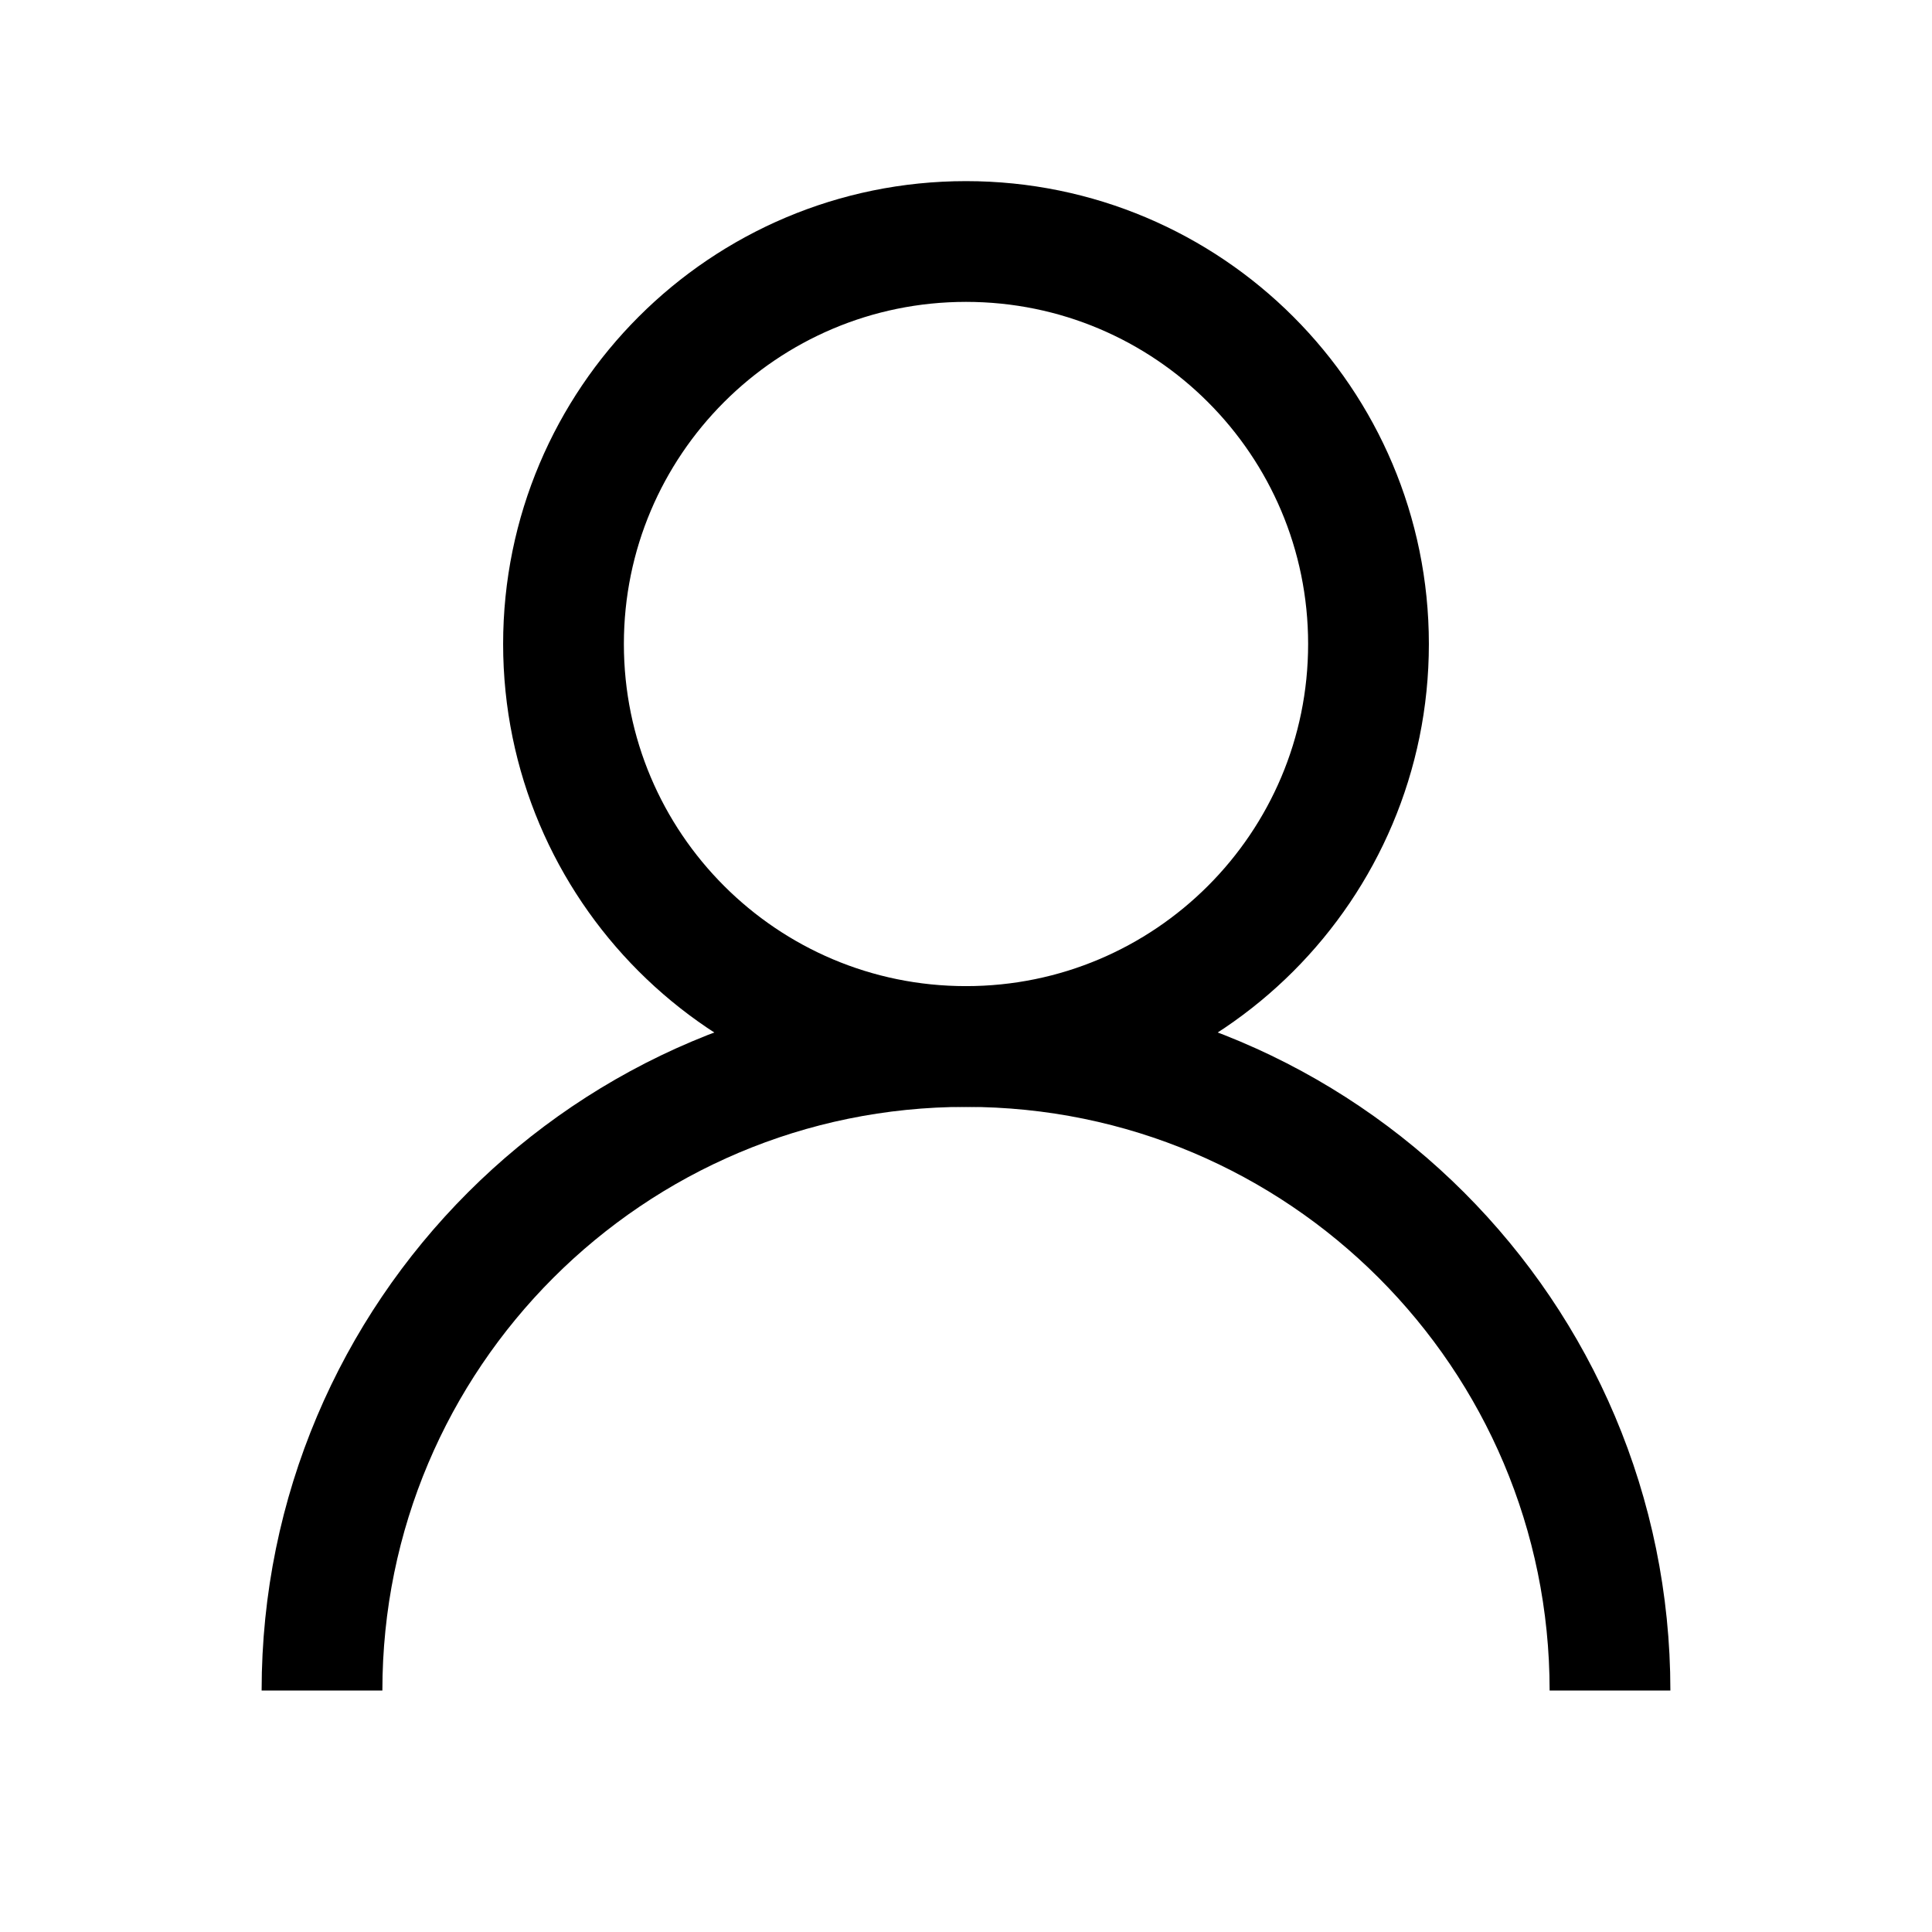
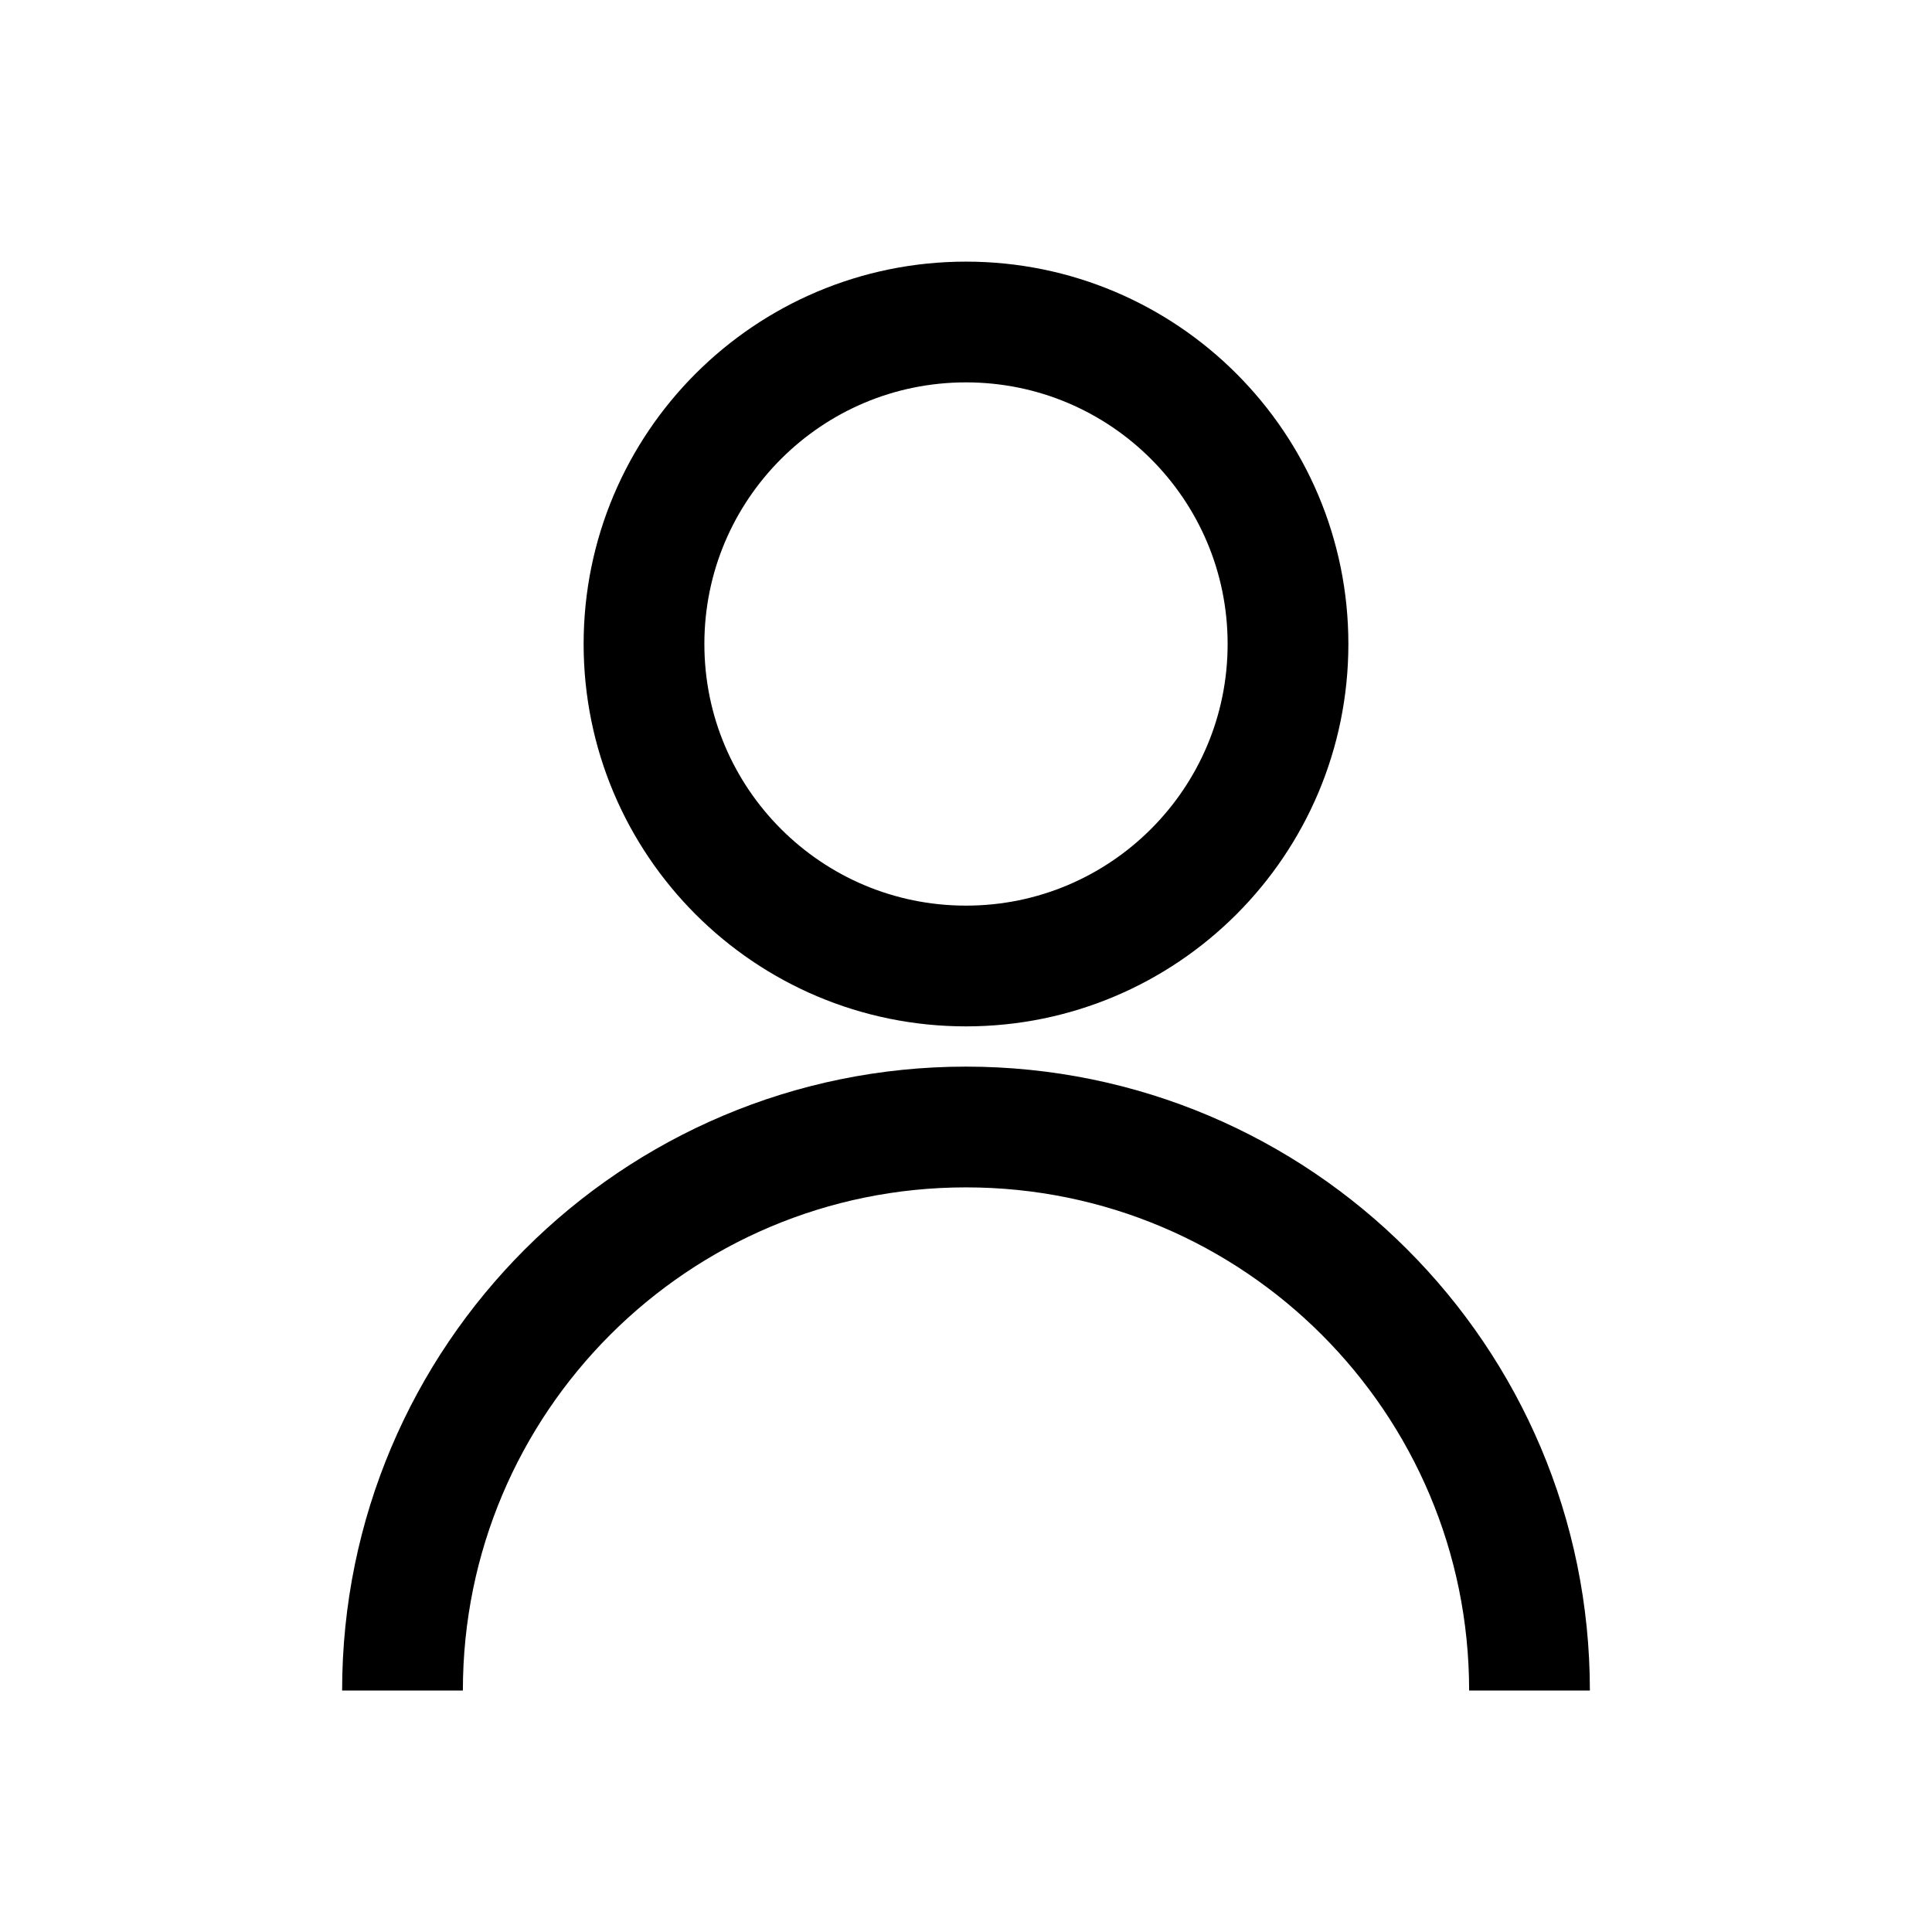
<svg xmlns="http://www.w3.org/2000/svg" viewBox="0 0 24 24" fill="none" stroke="currentColor" stroke-width="1.5" stroke-linecap="butt" stroke-linejoin="miter">
-   <circle cx="12" cy="8" r="5" />
-   <path d="M20 21a8 8 0 0 0-16 0" />
+   <circle cx="12" cy="8" r="4" />
+   <path d="M19 21a7 7 0 0 0-14 0" />
</svg>
